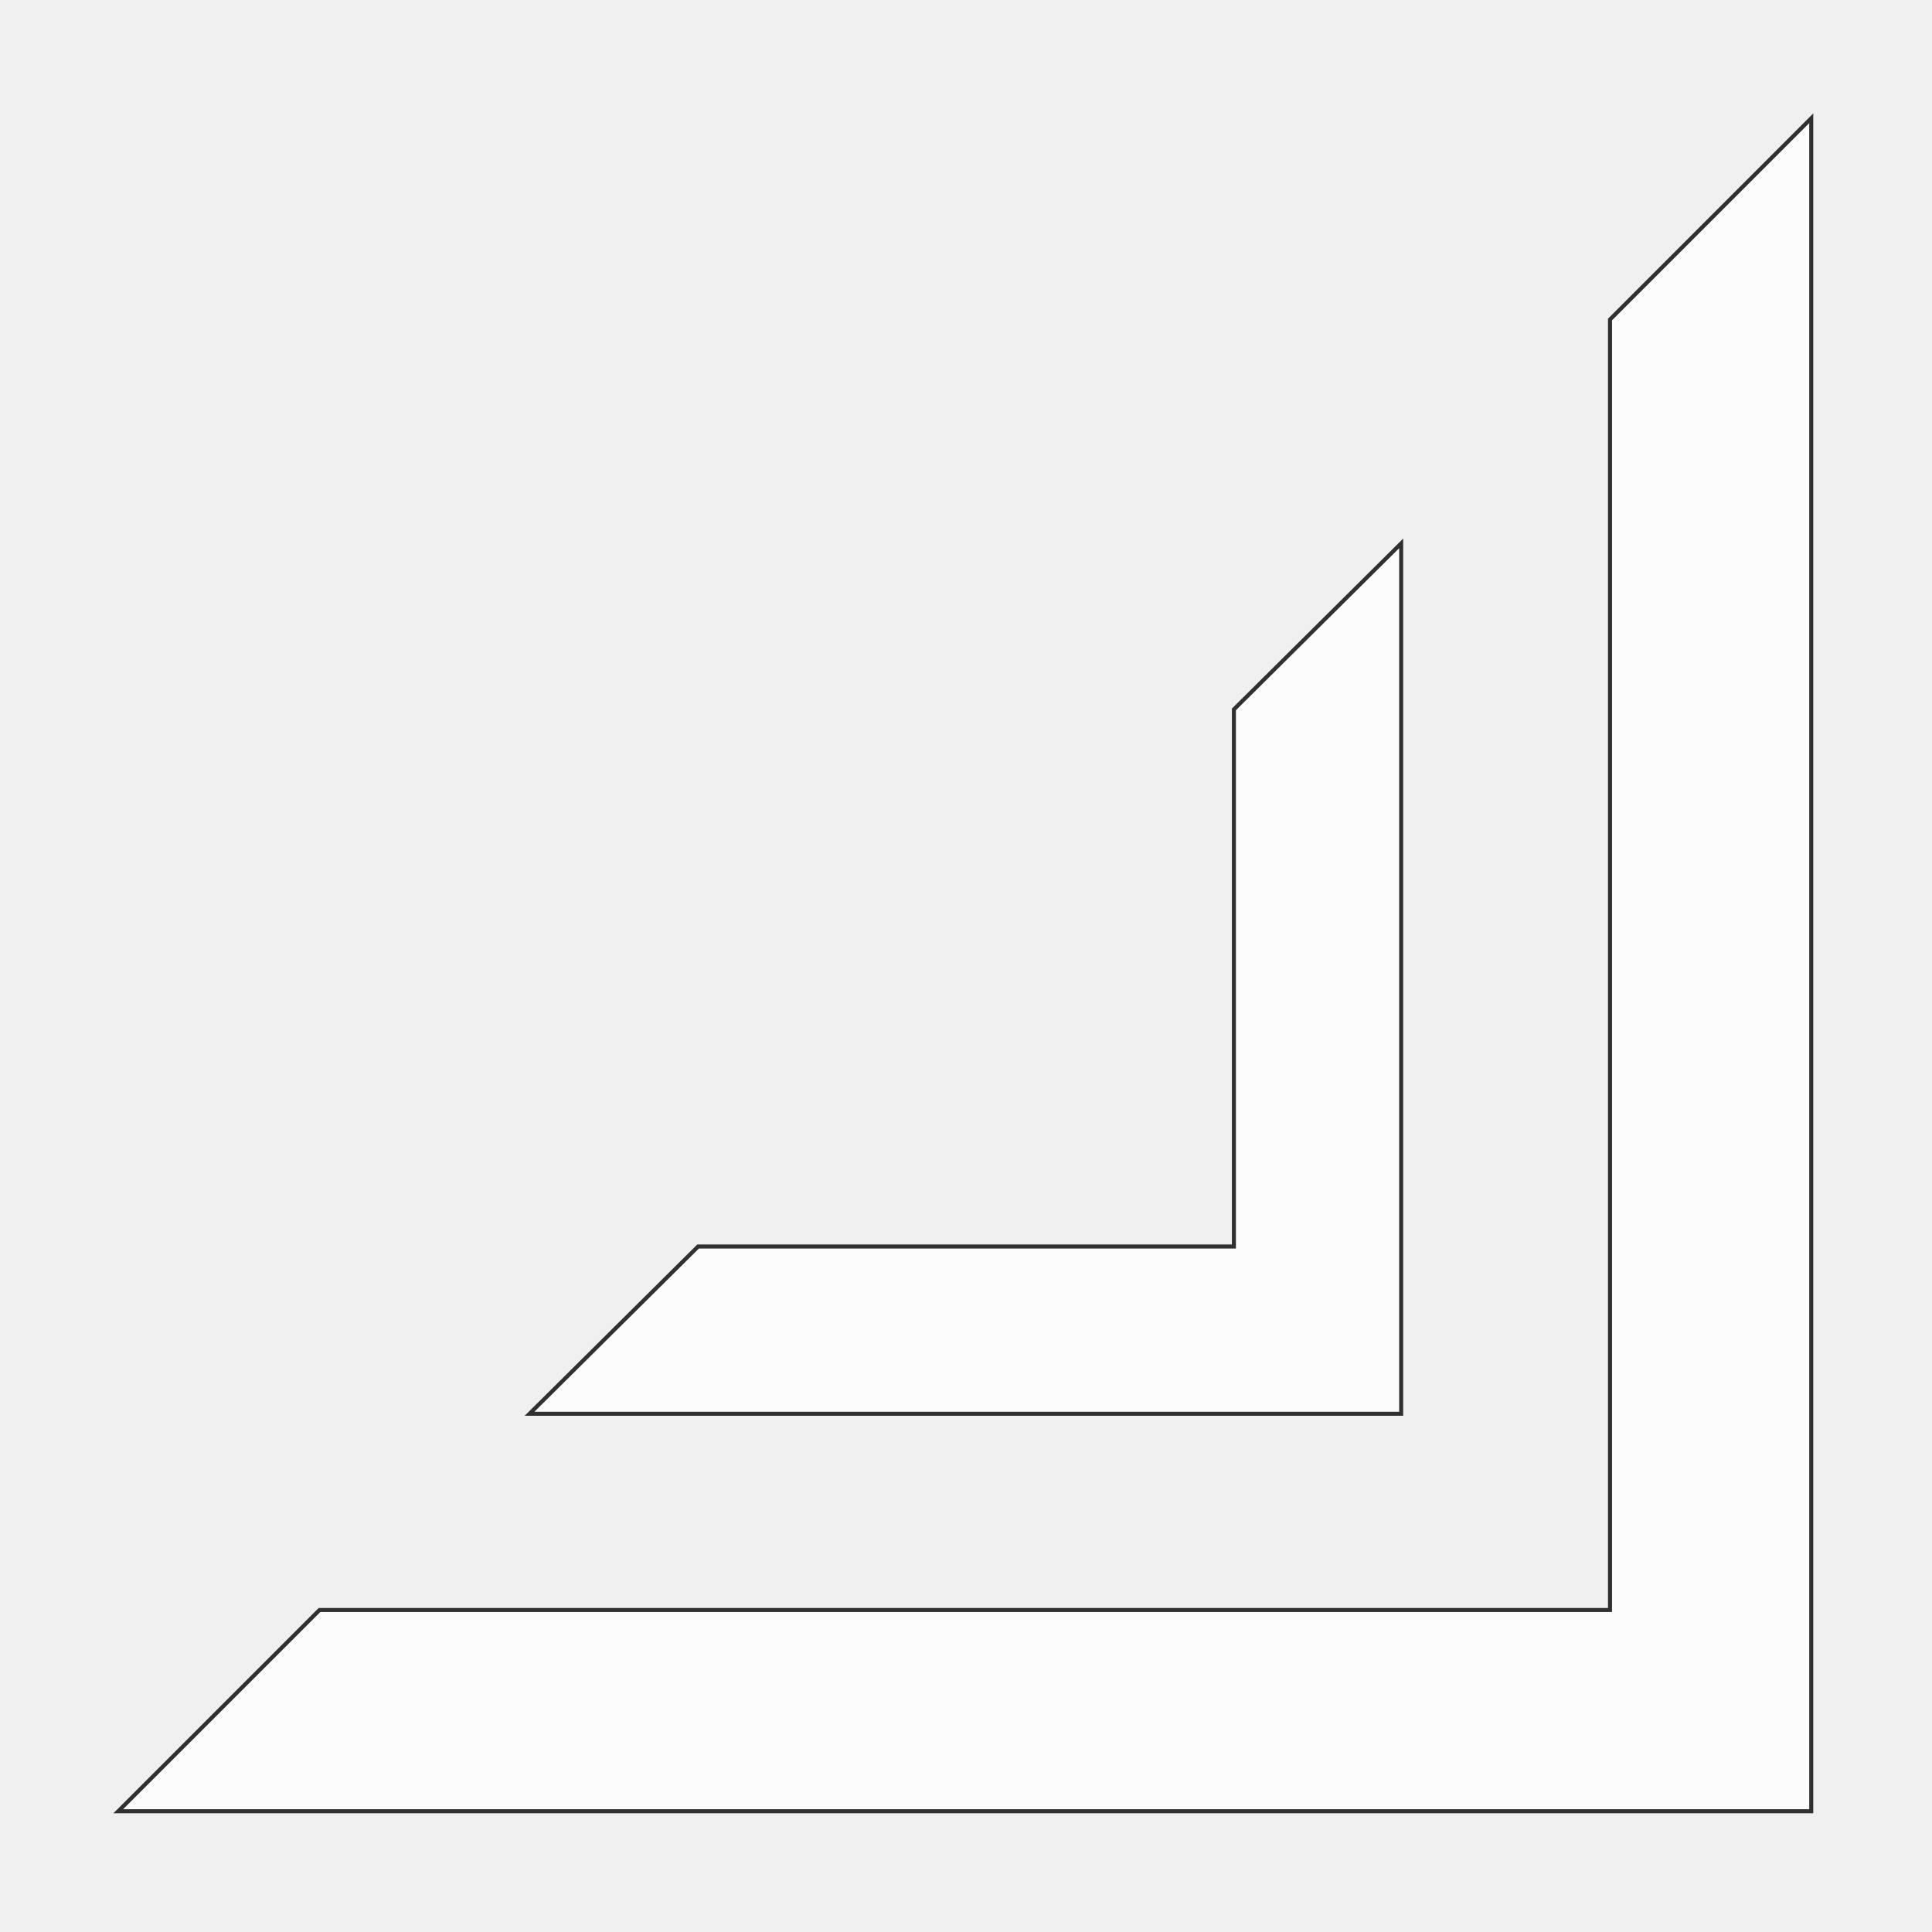
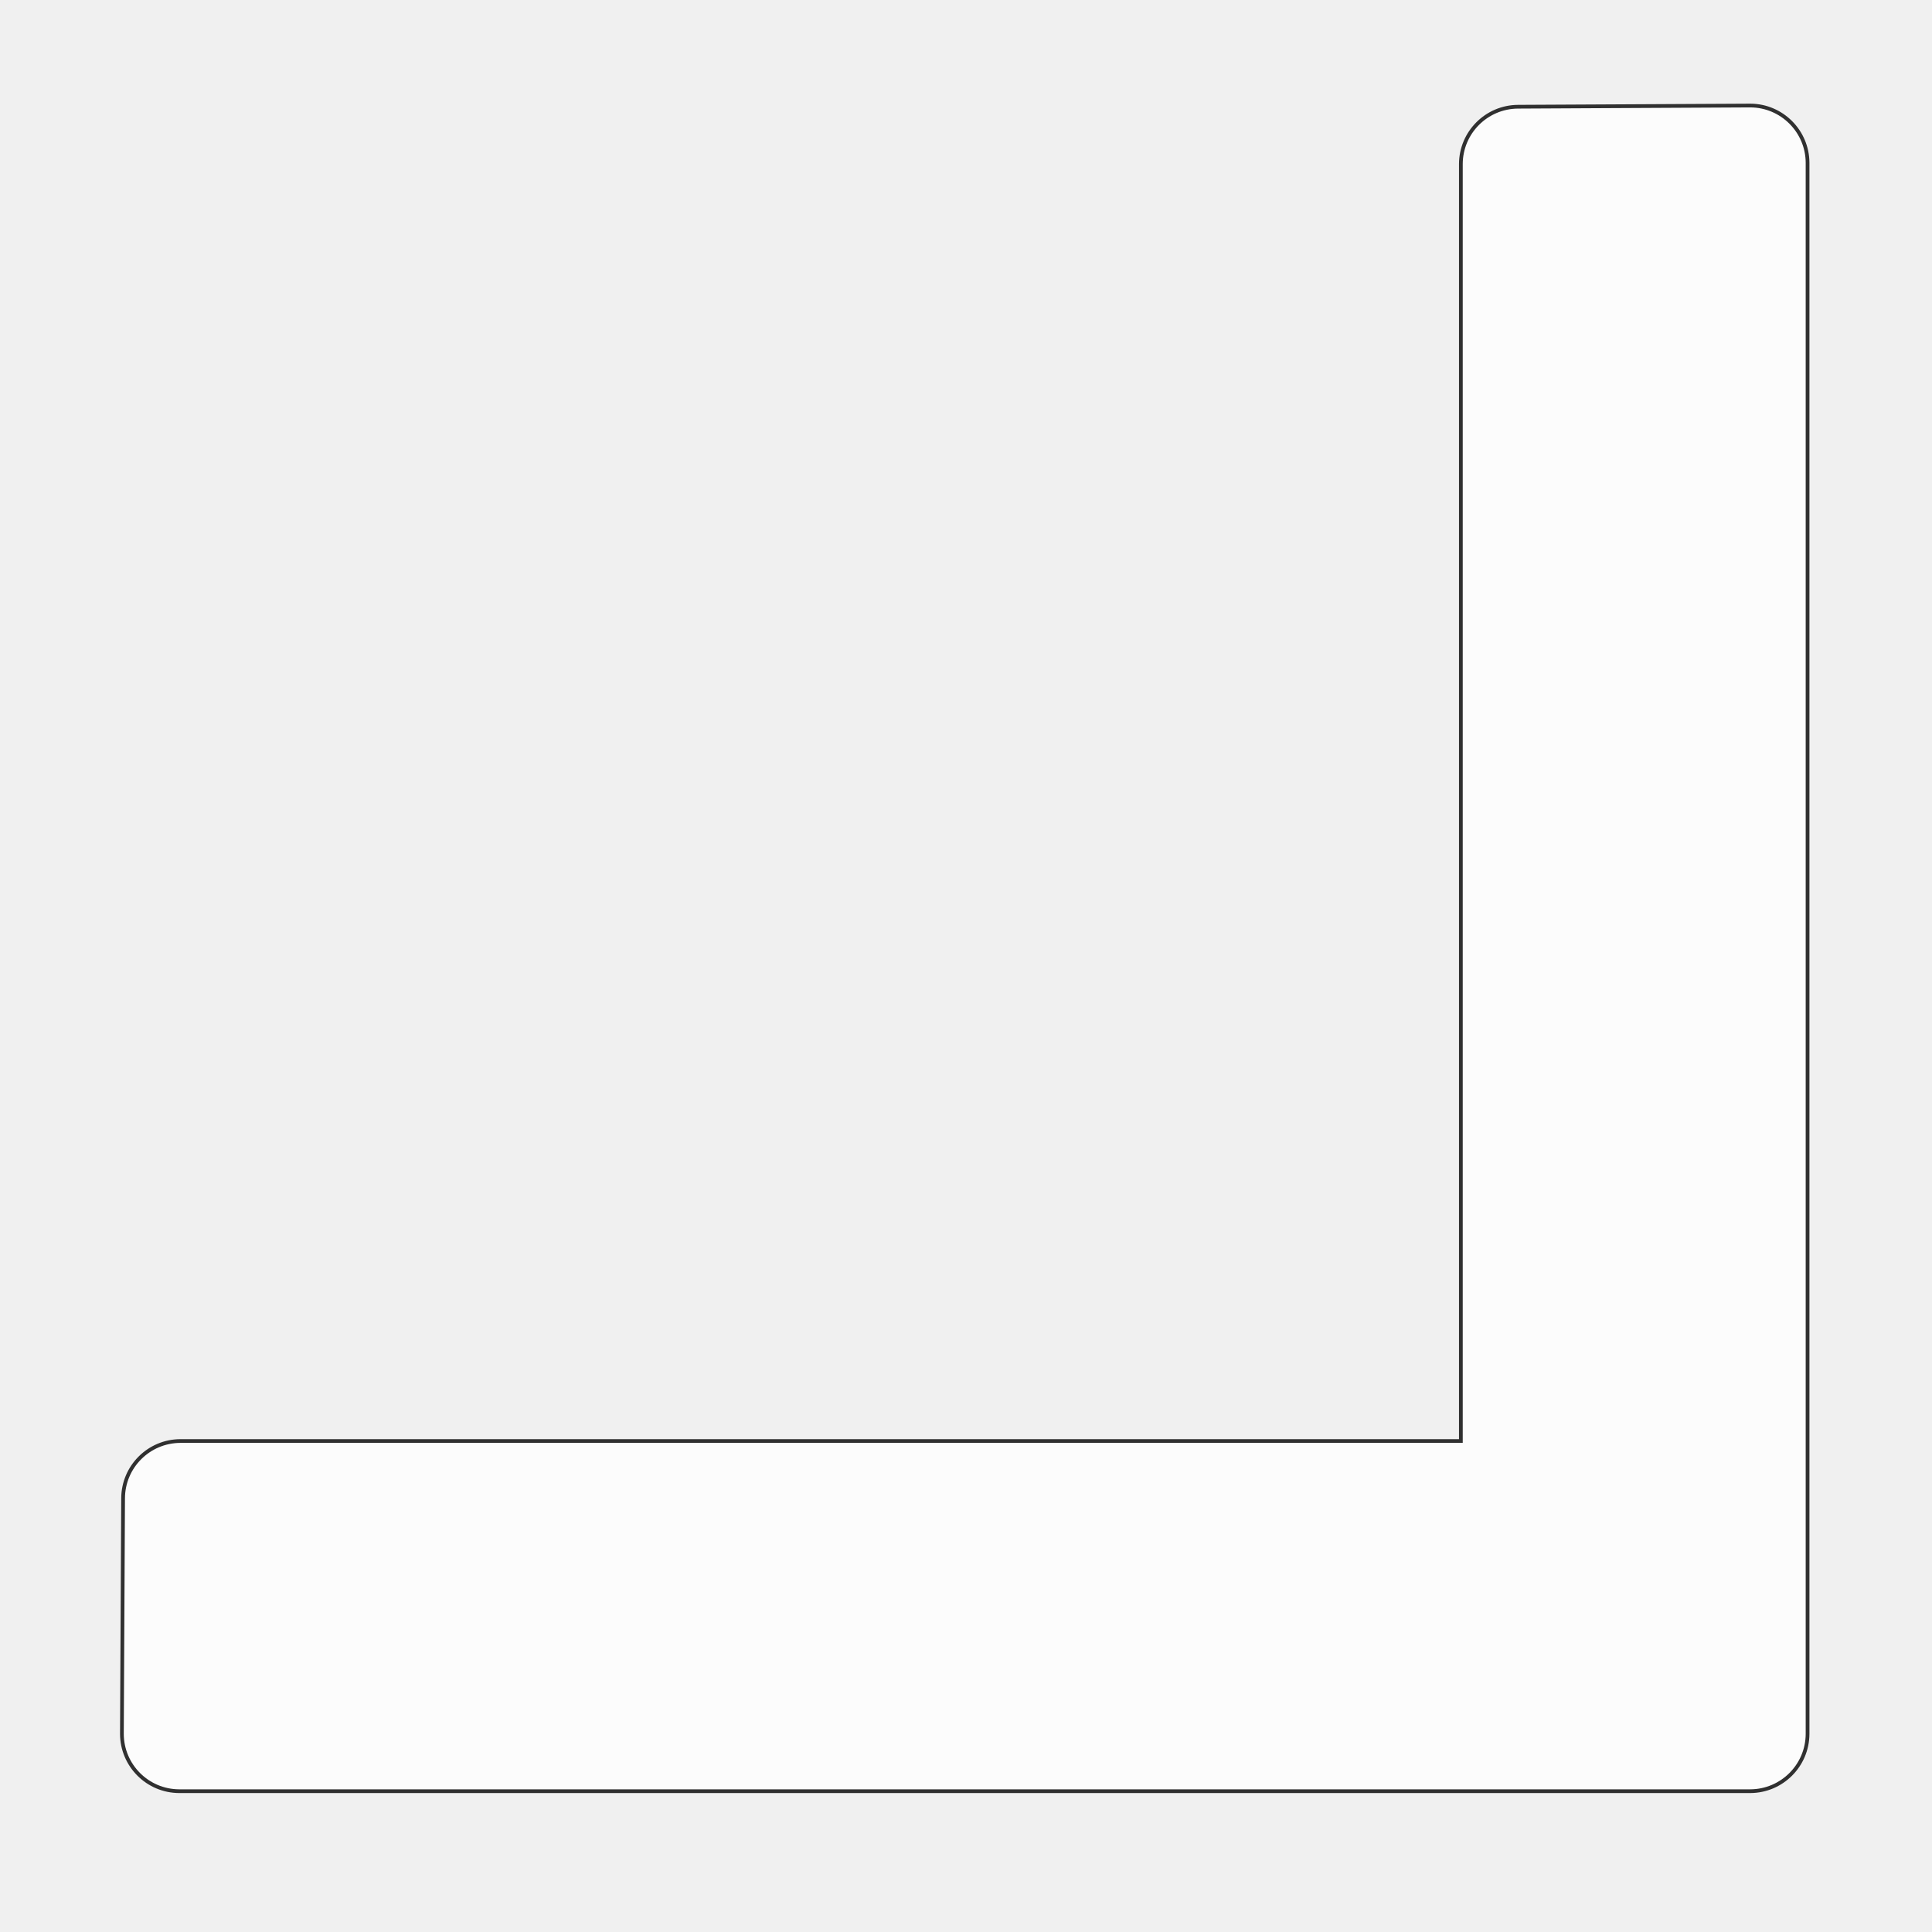
<svg xmlns="http://www.w3.org/2000/svg" version="1.1" width="48" height="48" id="svg2985">
  <defs id="defs2987" />
-   <g id="layer1">
-     <path style="fill:#ffffff;stroke:#000000;stroke-width:0.1;stroke-linecap:butt;stroke-linejoin:miter;stroke-miterlimit:4;stroke-opacity:1;stroke-dasharray:none;opacity:0.8" d="M 45 2.938 L 40 7.938 L 40 40 L 7.938 40 L 2.938 45 L 45 45 L 45 2.938 z M 34.812 13.5 L 30.656 17.625 L 30.656 30.969 L 17.344 30.969 L 13.156 35.125 L 34.812 35.125 L 34.812 13.5 z " id="path3015" />
+   <g id="layer1" transform="translate(0,-0.4067797)">
+     <path style="opacity:0.8;fill:#ffffff;stroke:#000000;stroke-width:0.1;stroke-linecap:butt;stroke-linejoin:miter;stroke-miterlimit:4;stroke-opacity:1;stroke-dasharray:none" id="path2983" d="M 45,1.406 38.781,1.438 A 1.539,1.539 0 0 0 37.25,2.969 l 0,34.188 -34.281,0 A 1.539,1.539 0 0 0 1.438,38.688 L 1.406,45 a 1.539,1.539 0 0 0 1.531,1.531 l 42.062,0 A 1.539,1.539 0 0 0 46.531,45 l 0,-42.062 A 1.539,1.539 0 0 0 45,1.406 z" transform="matrix(0.9280831,0,0,0.9280831,1.723757,1.723757)" />
  </g>
</svg>
